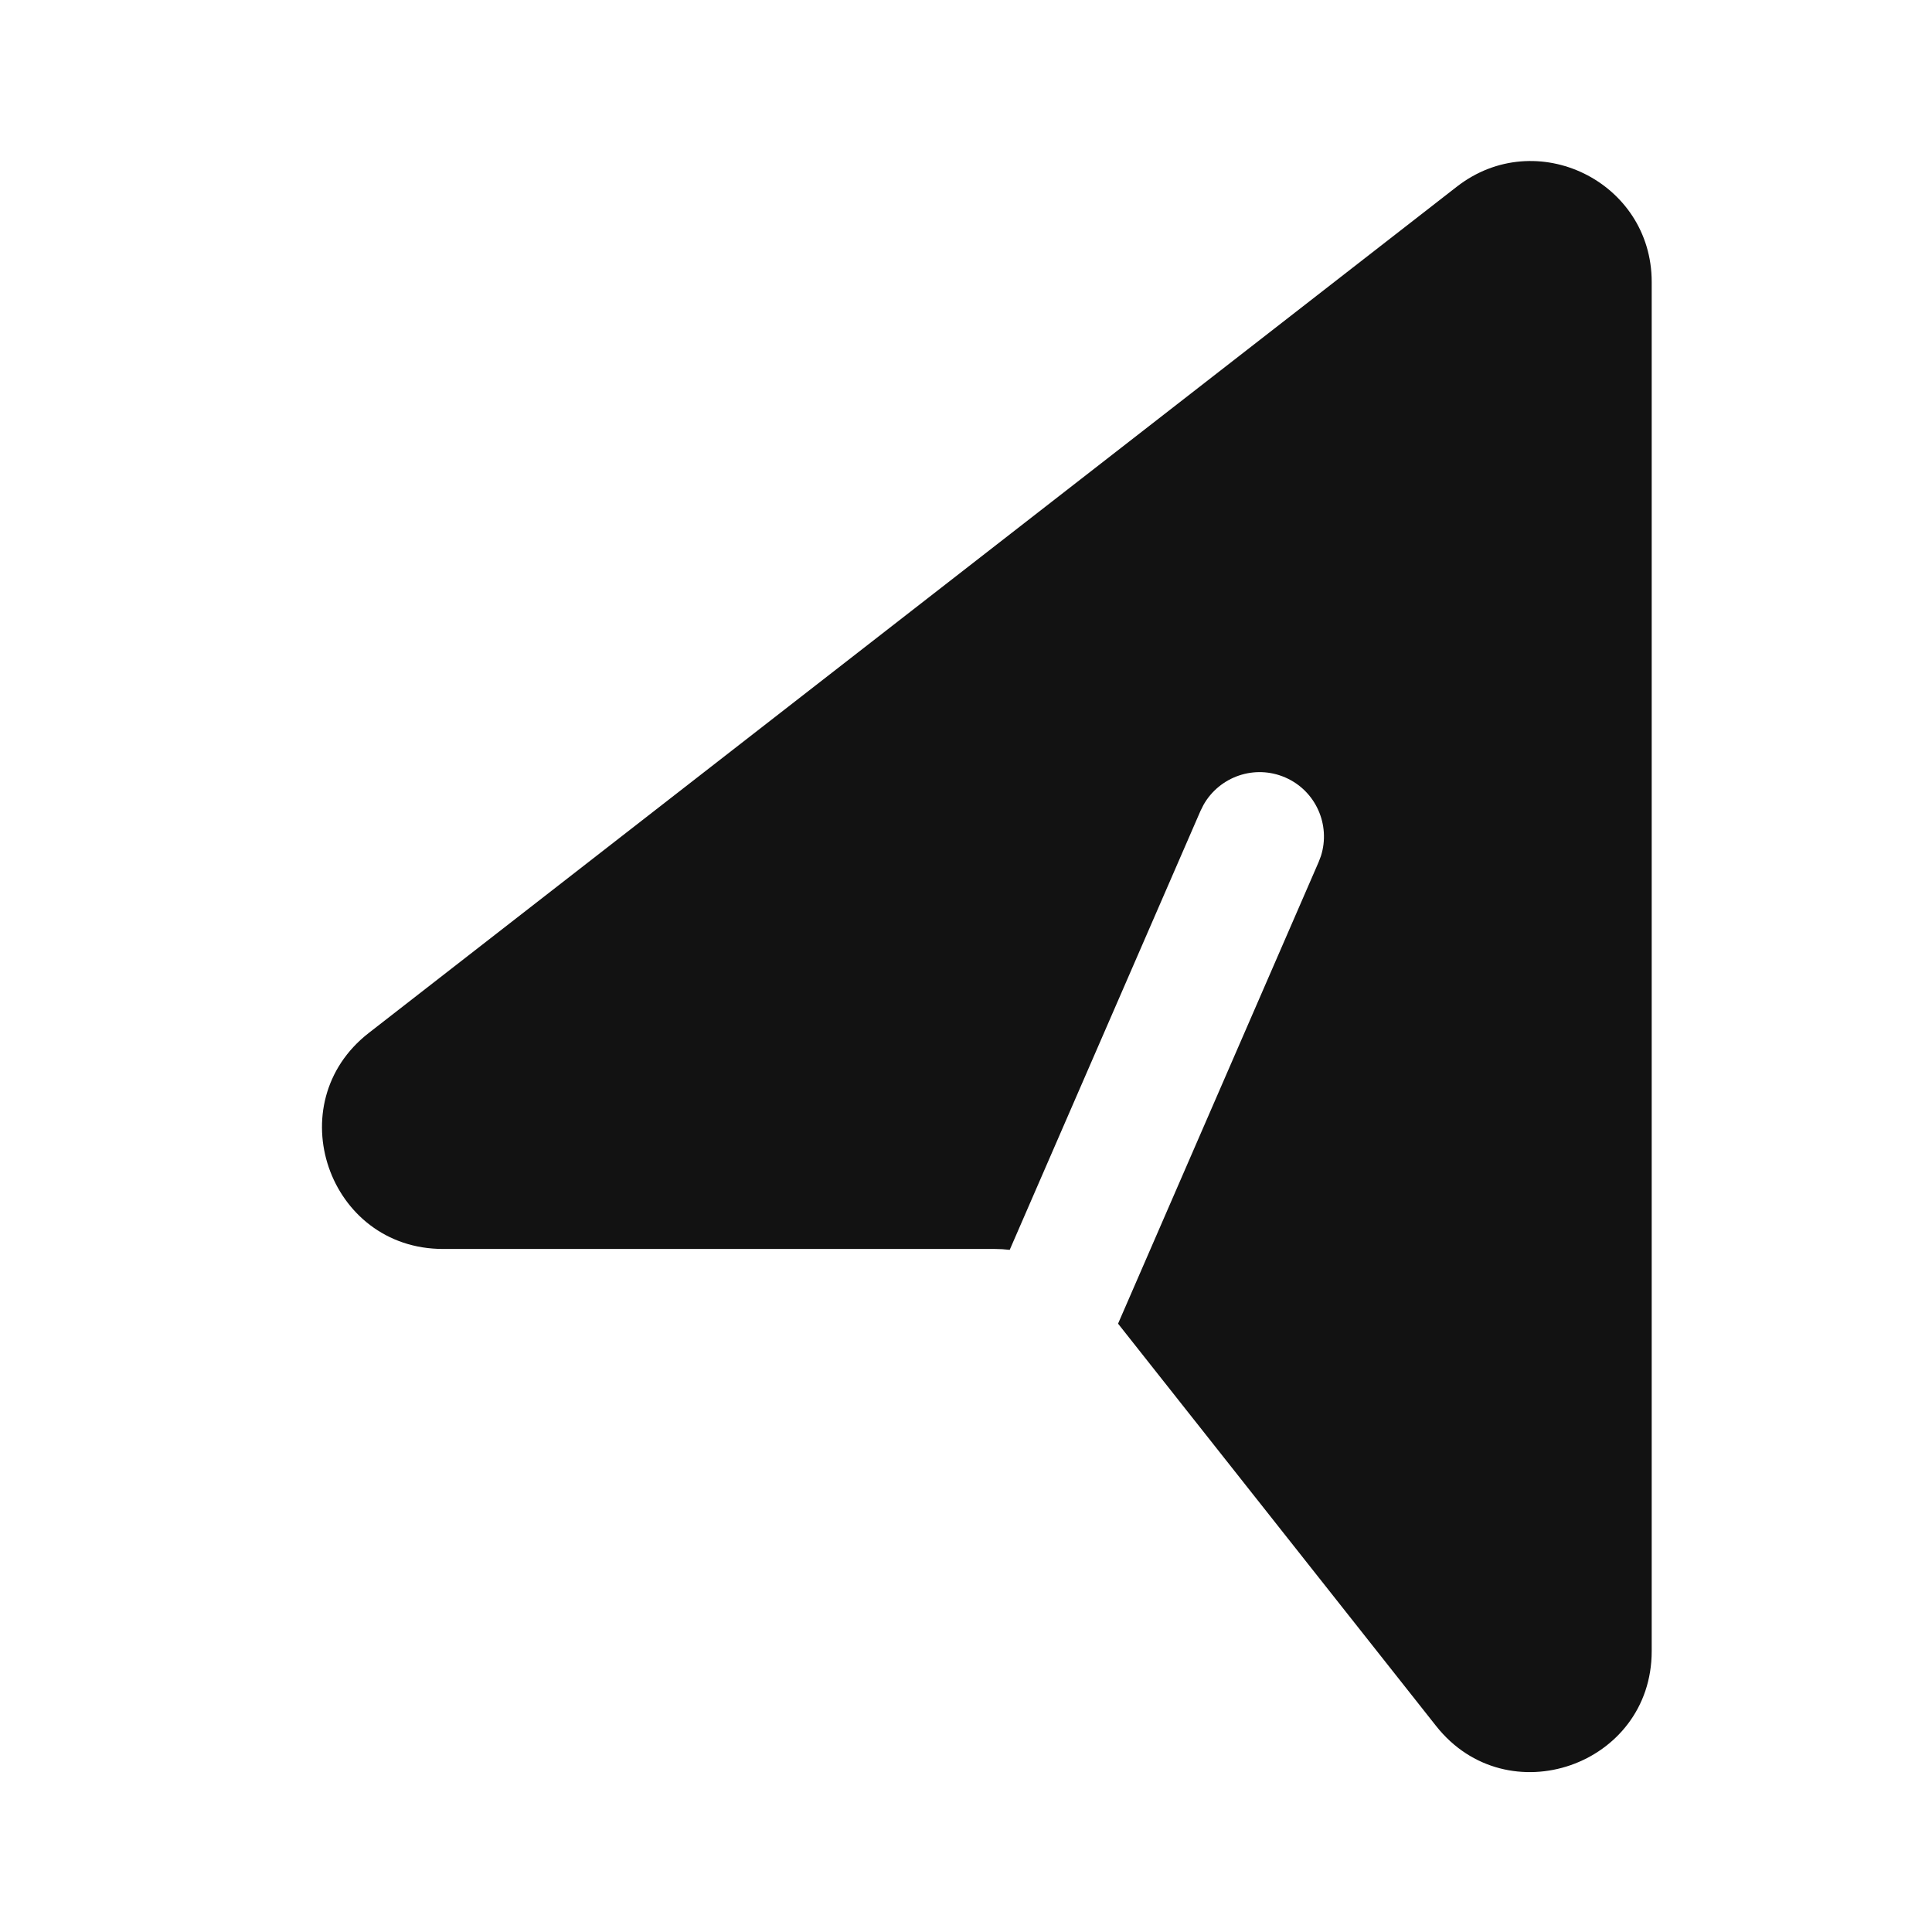
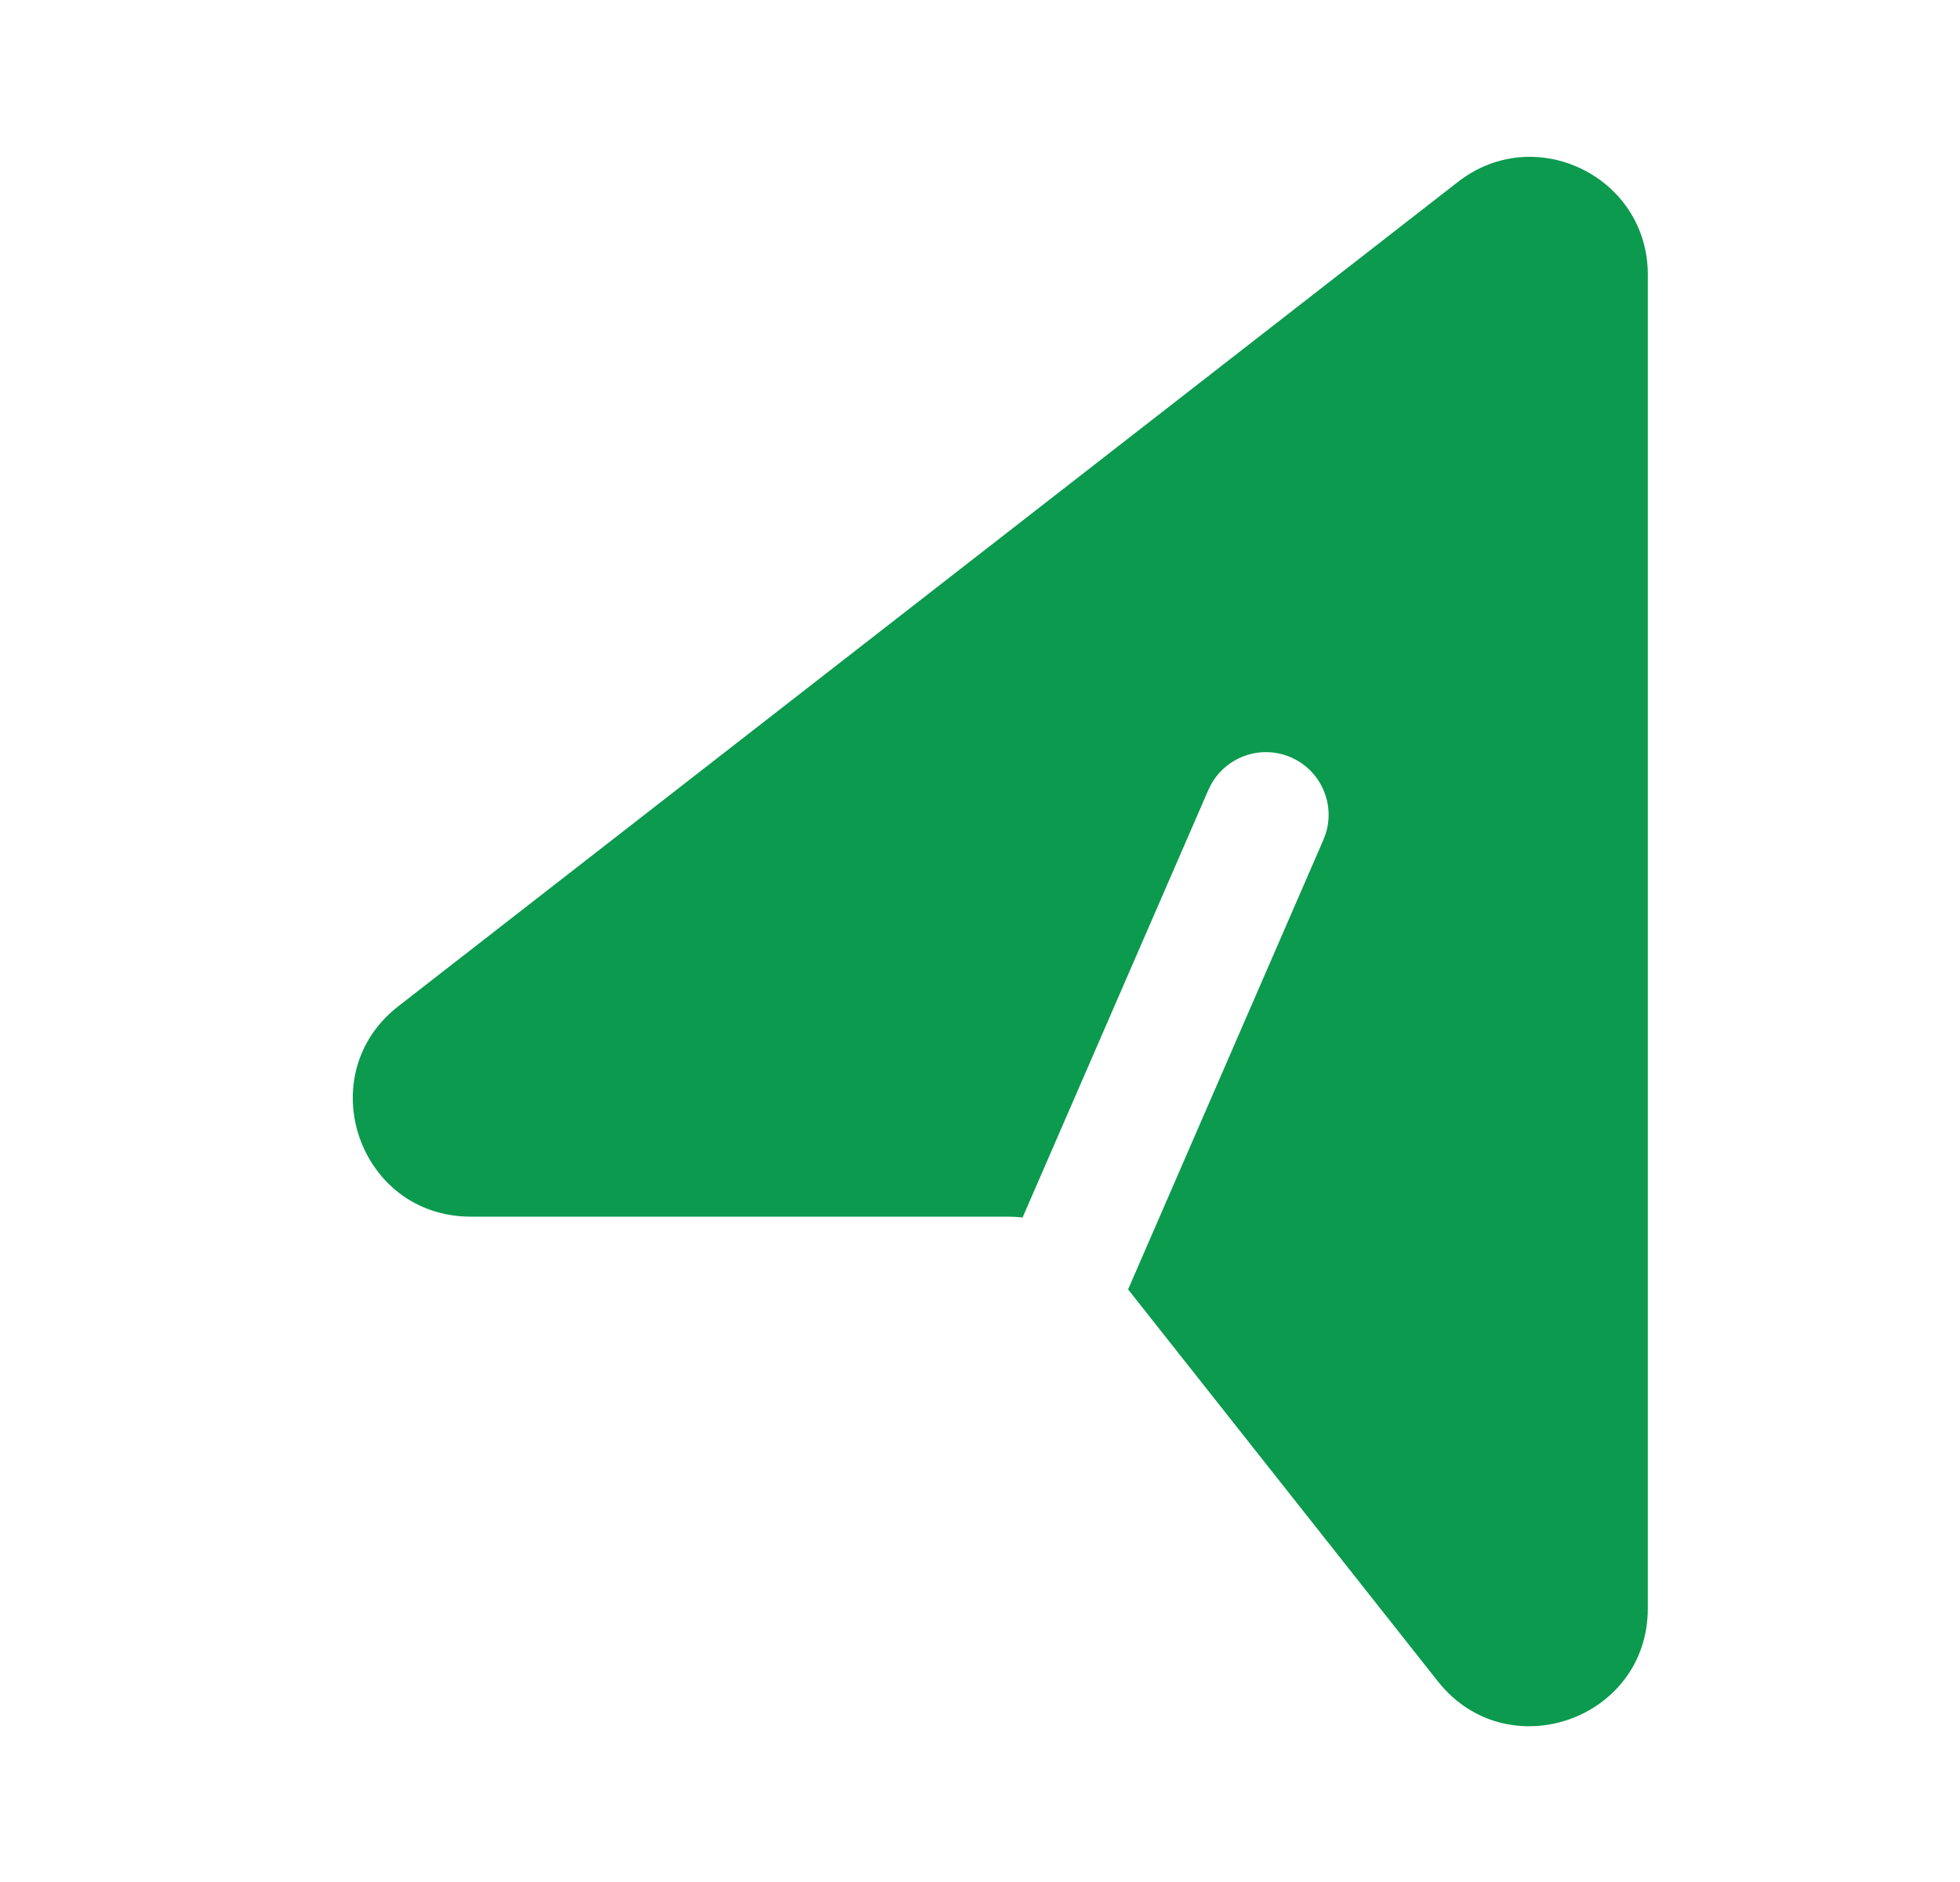
- <svg xmlns="http://www.w3.org/2000/svg" width="24" height="24" viewBox="0 0 24 24" fill="none">
-   <path d="M18.096 2.32C19.081 1.552 20.518 2.254 20.518 3.502V20.511C20.518 21.933 18.722 22.557 17.84 21.441L13.889 16.443L16.38 10.71L16.409 10.634C16.532 10.248 16.346 9.823 15.966 9.658C15.586 9.493 15.149 9.646 14.95 9.999L14.913 10.073L12.543 15.526C12.481 15.519 12.418 15.515 12.355 15.515H5.503C4.075 15.515 3.454 13.707 4.582 12.831L18.096 2.32Z" fill="#121212" />
+ <svg xmlns="http://www.w3.org/2000/svg" width="25" height="24" viewBox="0 0 25 24" fill="none">
+   <path d="M18.596 2.32C19.581 1.552 21.018 2.254 21.018 3.502V20.511C21.018 21.933 19.222 22.557 18.34 21.441L14.389 16.443L16.88 10.71L16.909 10.634C17.032 10.248 16.846 9.823 16.466 9.658C16.086 9.493 15.649 9.646 15.45 9.999L15.413 10.073L13.043 15.526C12.981 15.519 12.918 15.515 12.855 15.515H6.003C4.575 15.515 3.954 13.707 5.082 12.831L18.596 2.32Z" fill="#0B9A4E" />
</svg>
